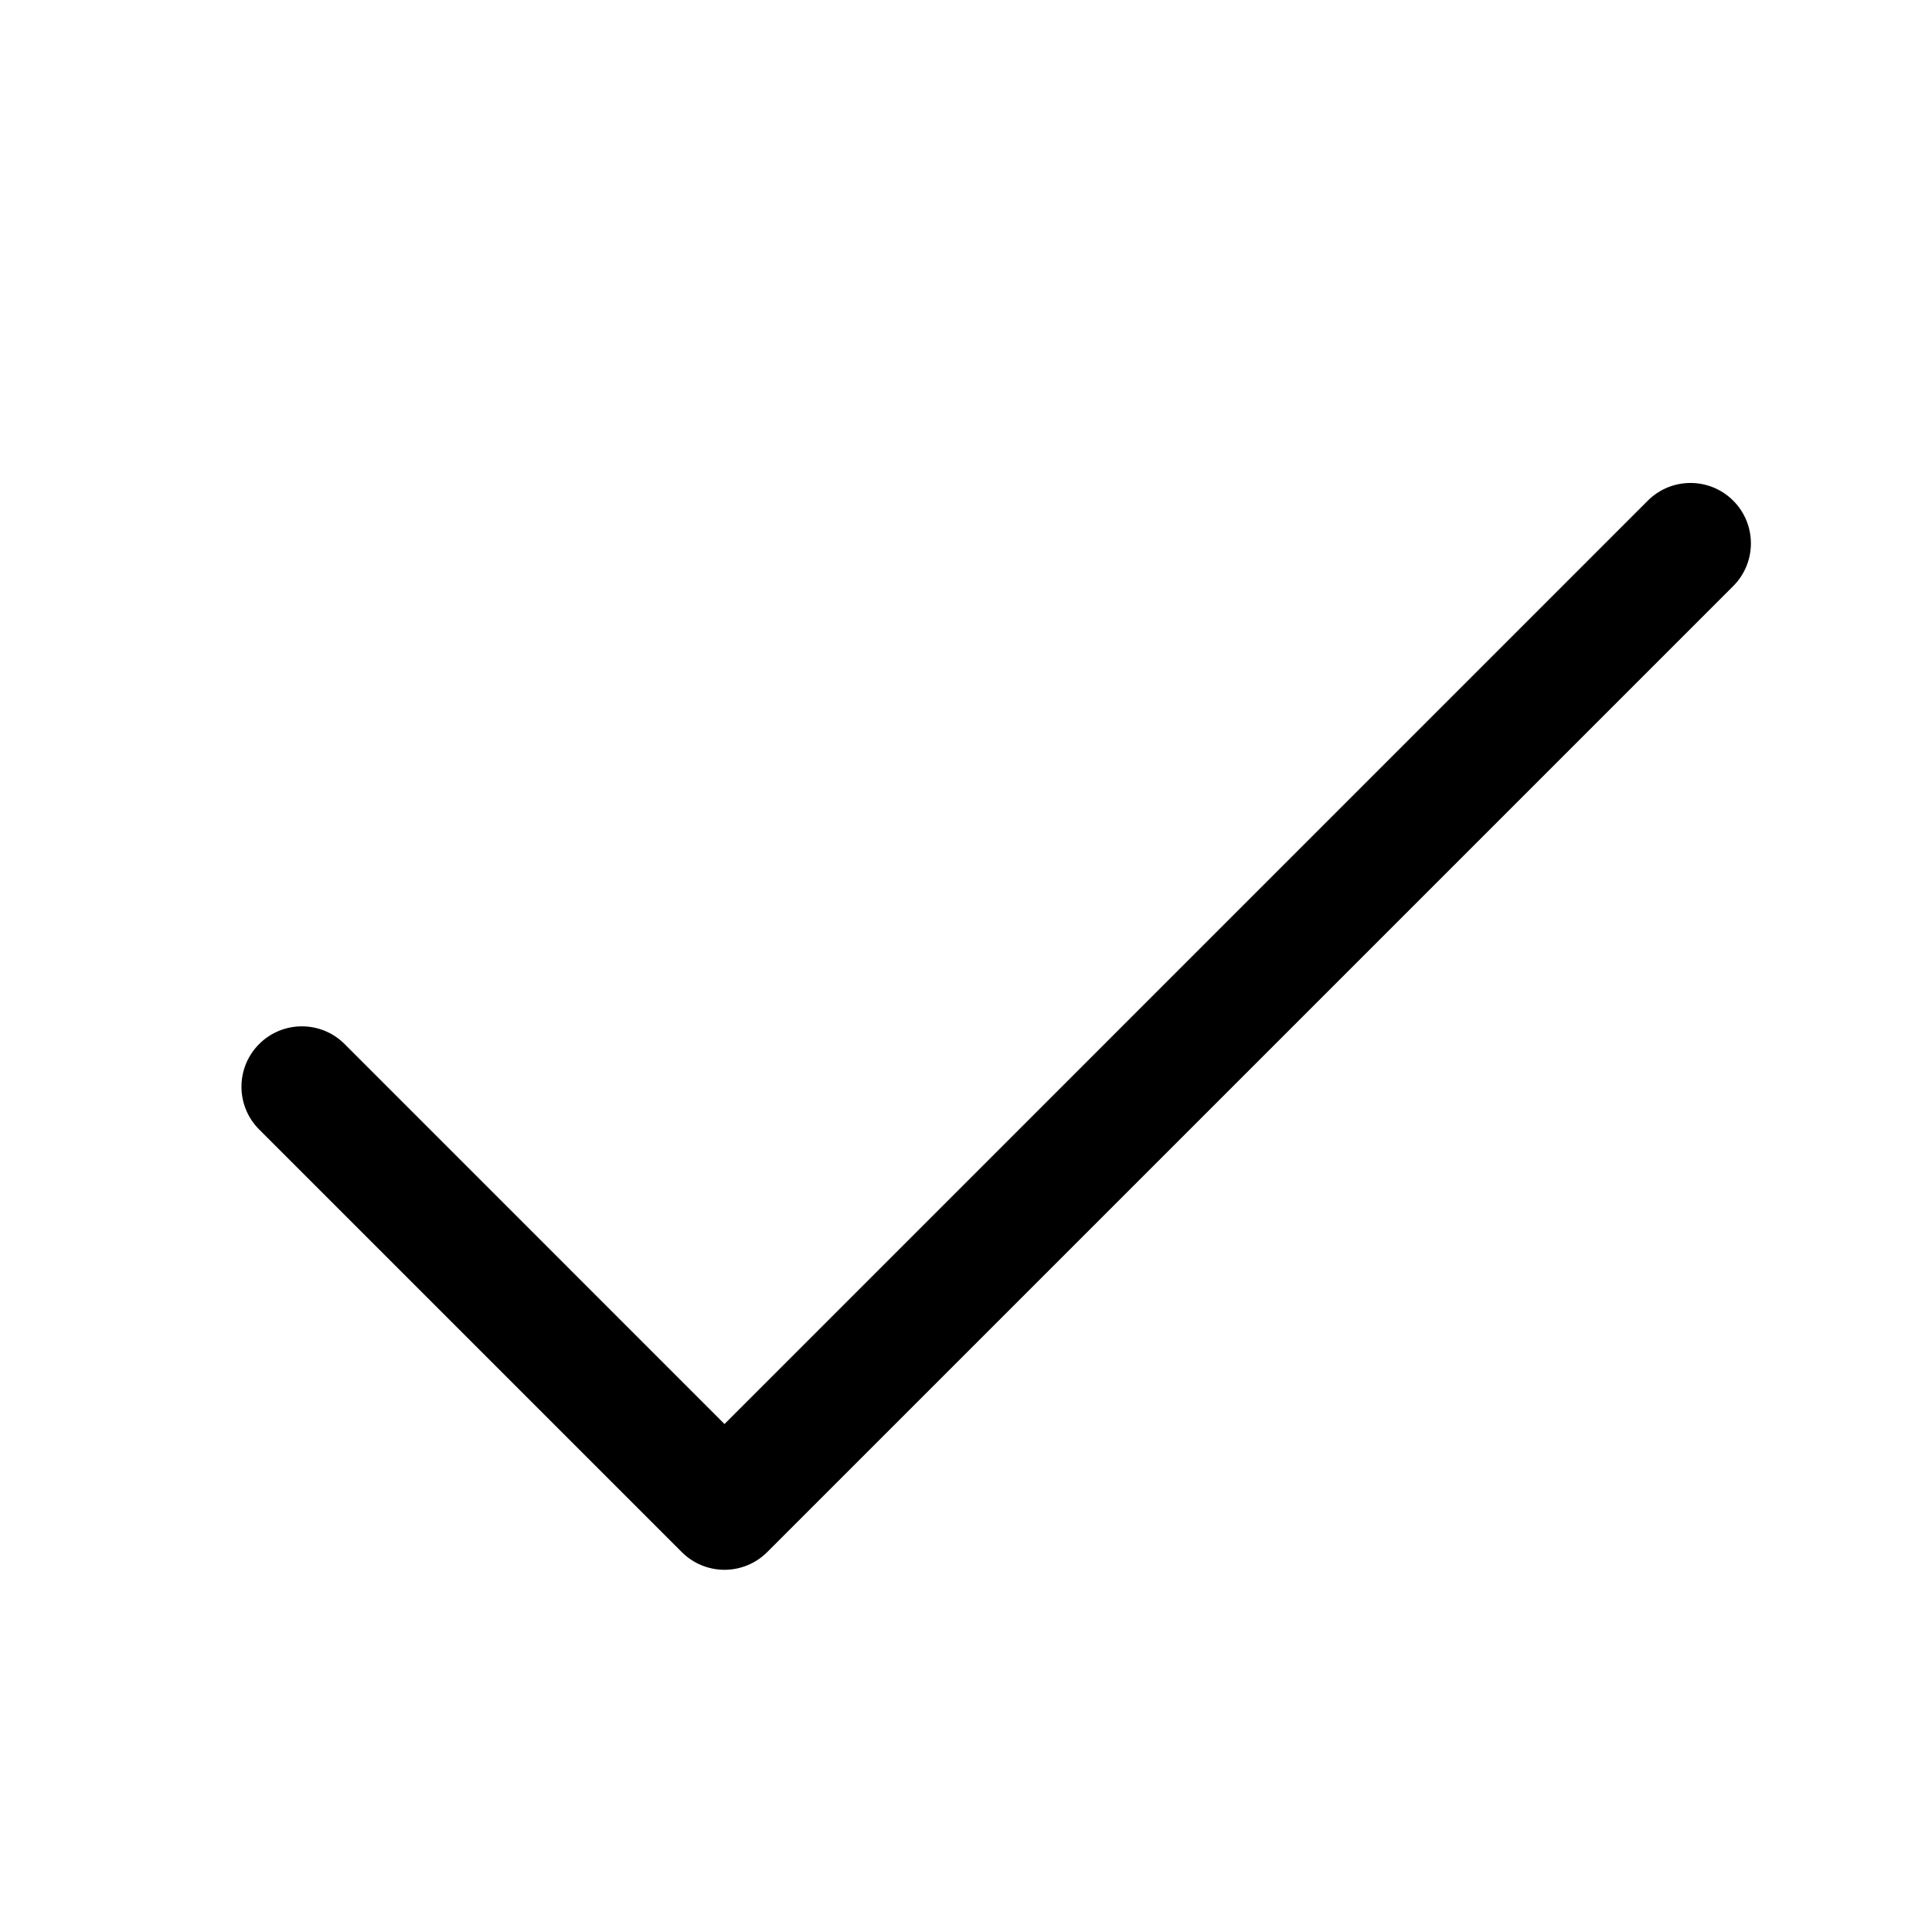
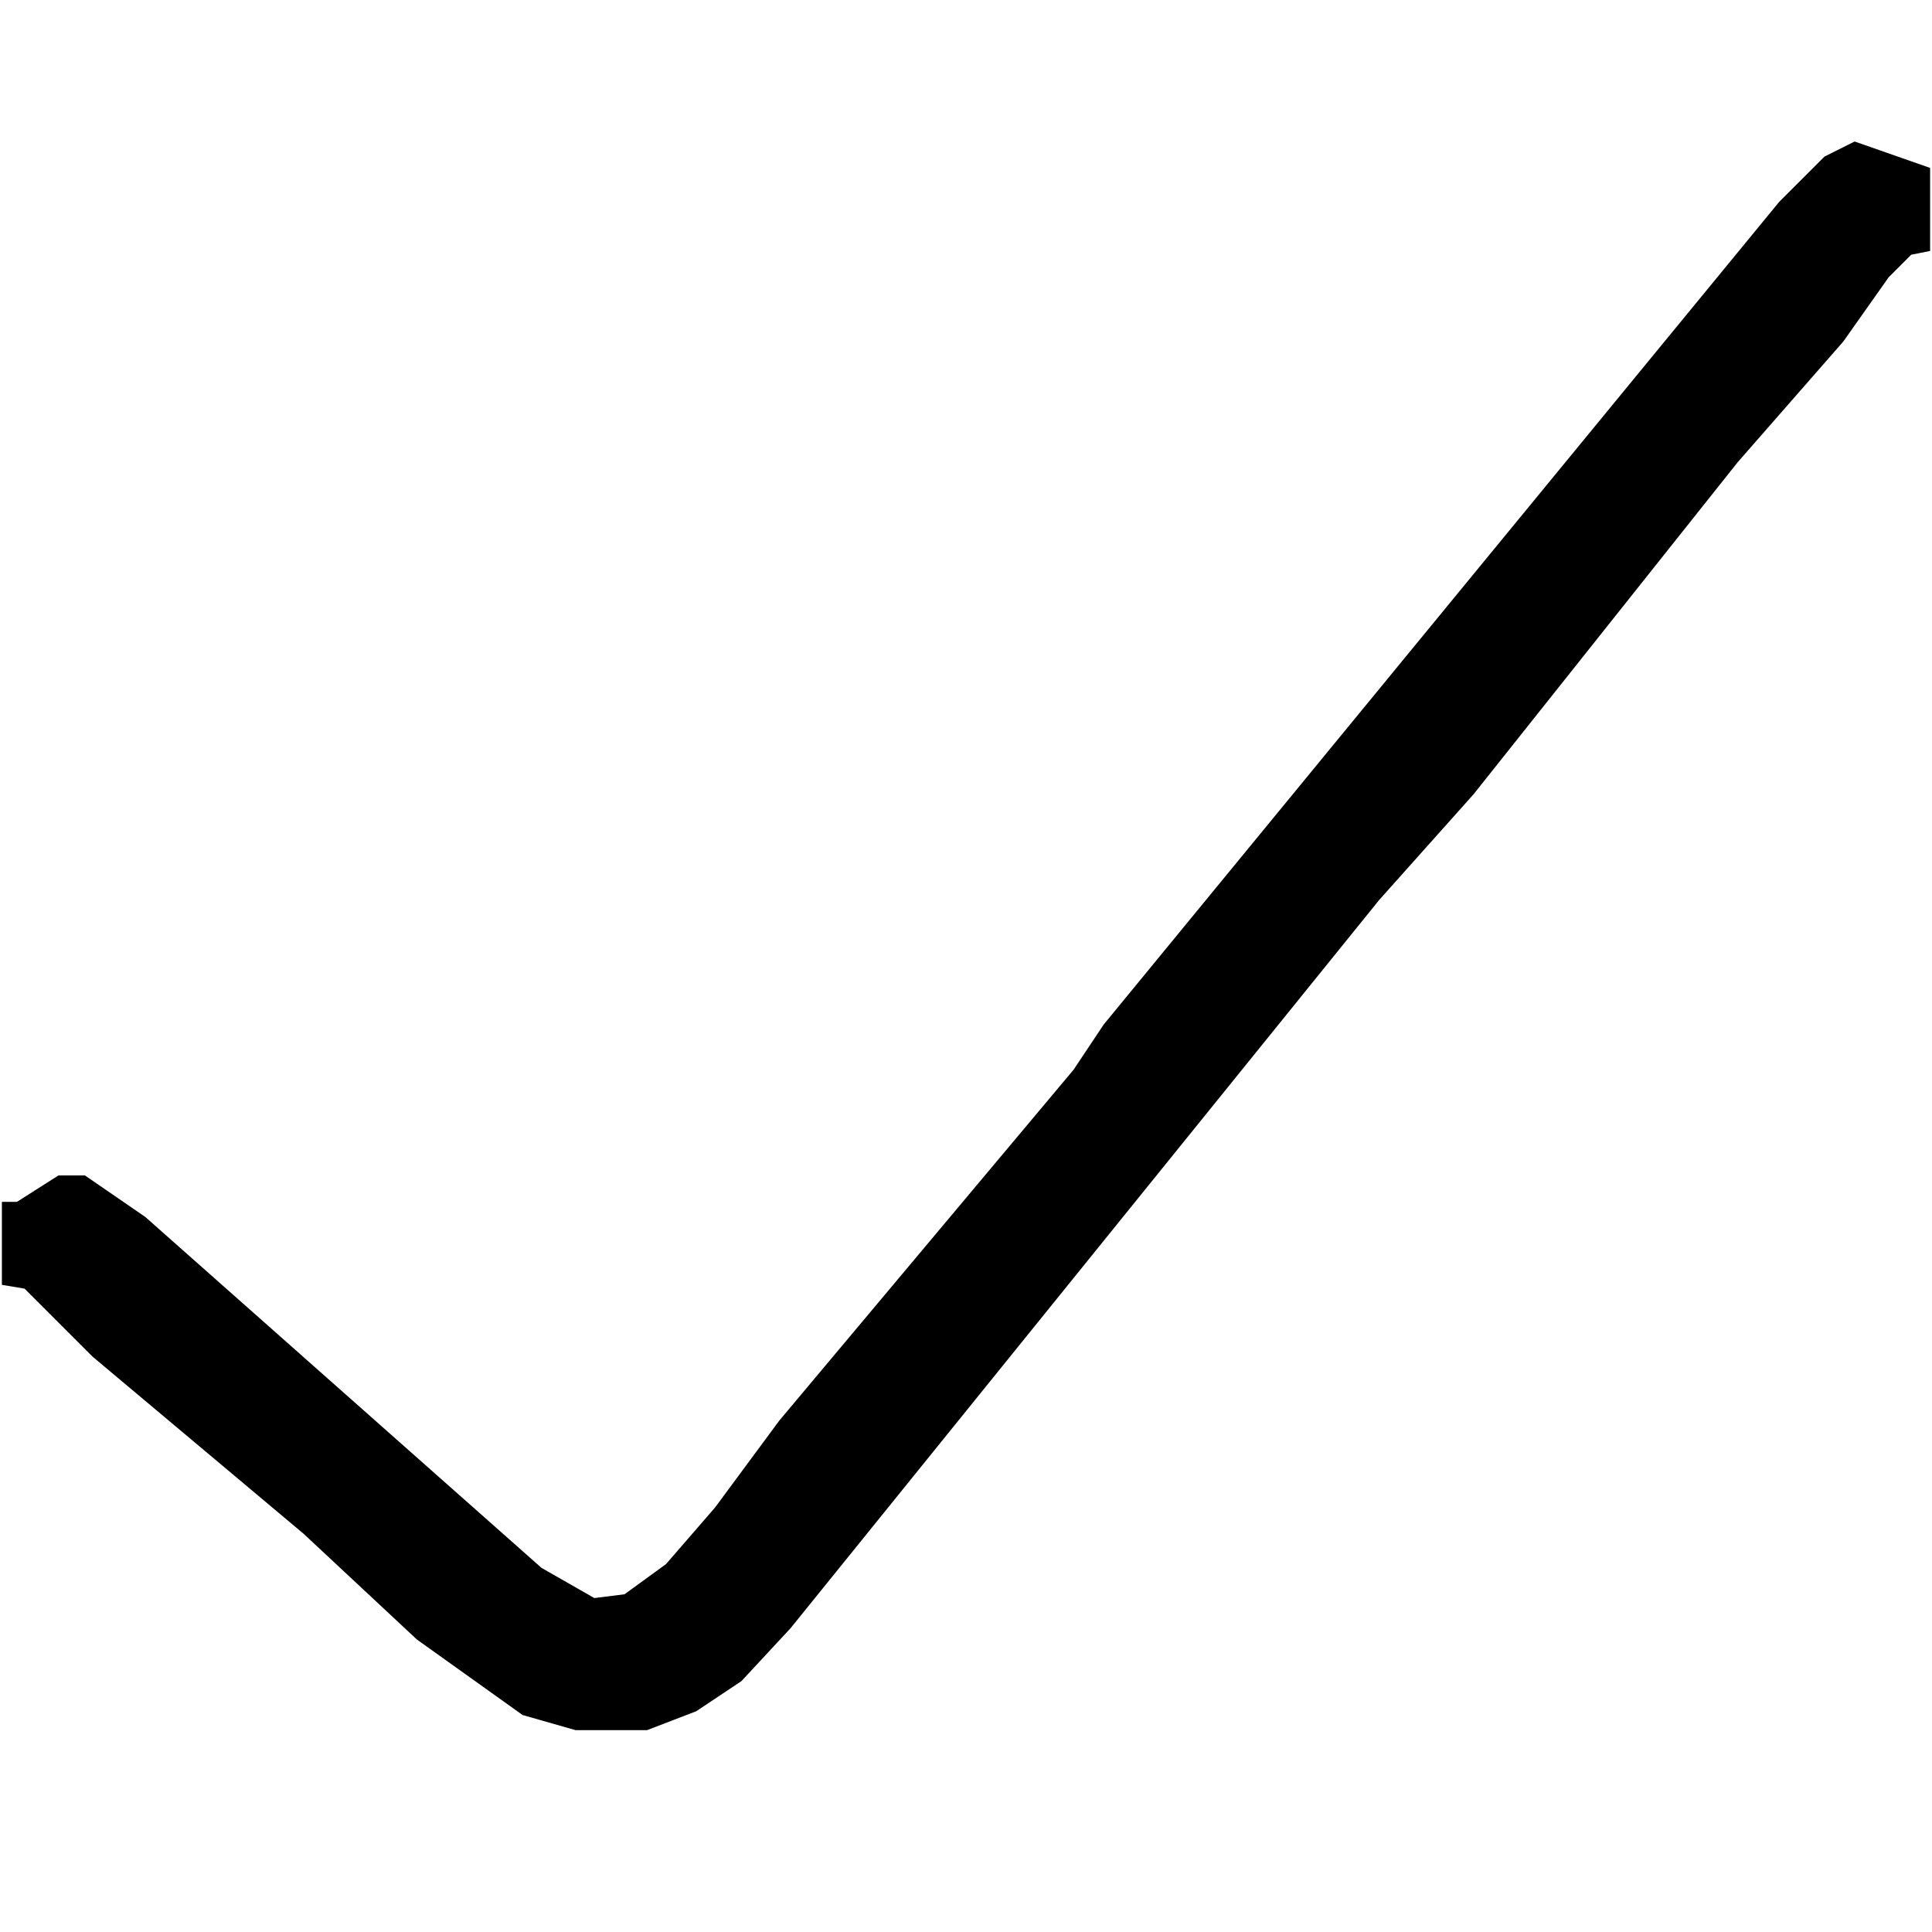
- <svg xmlns="http://www.w3.org/2000/svg" width="32" height="32" fill="#000000" viewBox="0 0 256 256">
-   <path d="M229.66,77.66l-128,128a8,8,0,0,1-11.32,0l-56-56a8,8,0,0,1,11.32-11.32L96,188.69,218.34,66.34a8,8,0,0,1,11.32,11.32Z" />
+ <svg xmlns="http://www.w3.org/2000/svg" width="512" height="512" viewBox="0 0 512 512">
+   <path d="M 511.50,44.50 L 491.50,37.50 L 483.50,41.50 L 471.50,53.50 L 292.50,271.50 L 284.50,283.50 L 206.50,376.50 L 189.50,399.50 L 176.50,414.50 L 165.50,422.50 L 157.50,423.50 L 143.50,415.50 L 38.50,322.50 L 22.50,311.50 L 15.50,311.50 L 4.50,318.50 L 0.50,318.50 L 0.50,340.50 L 6.50,341.50 L 24.50,359.50 L 80.50,406.50 L 110.50,434.50 L 138.50,454.50 L 152.50,458.50 L 171.50,458.50 L 184.50,453.50 L 196.50,445.50 L 209.50,431.50 L 365.50,238.50 L 390.50,210.50 L 460.50,122.50 L 488.50,90.50 L 500.50,73.50 L 506.50,67.50 L 511.50,66.50 Z" fill="currentColor" fill-rule="evenodd" clip-rule="evenodd" />
</svg>
